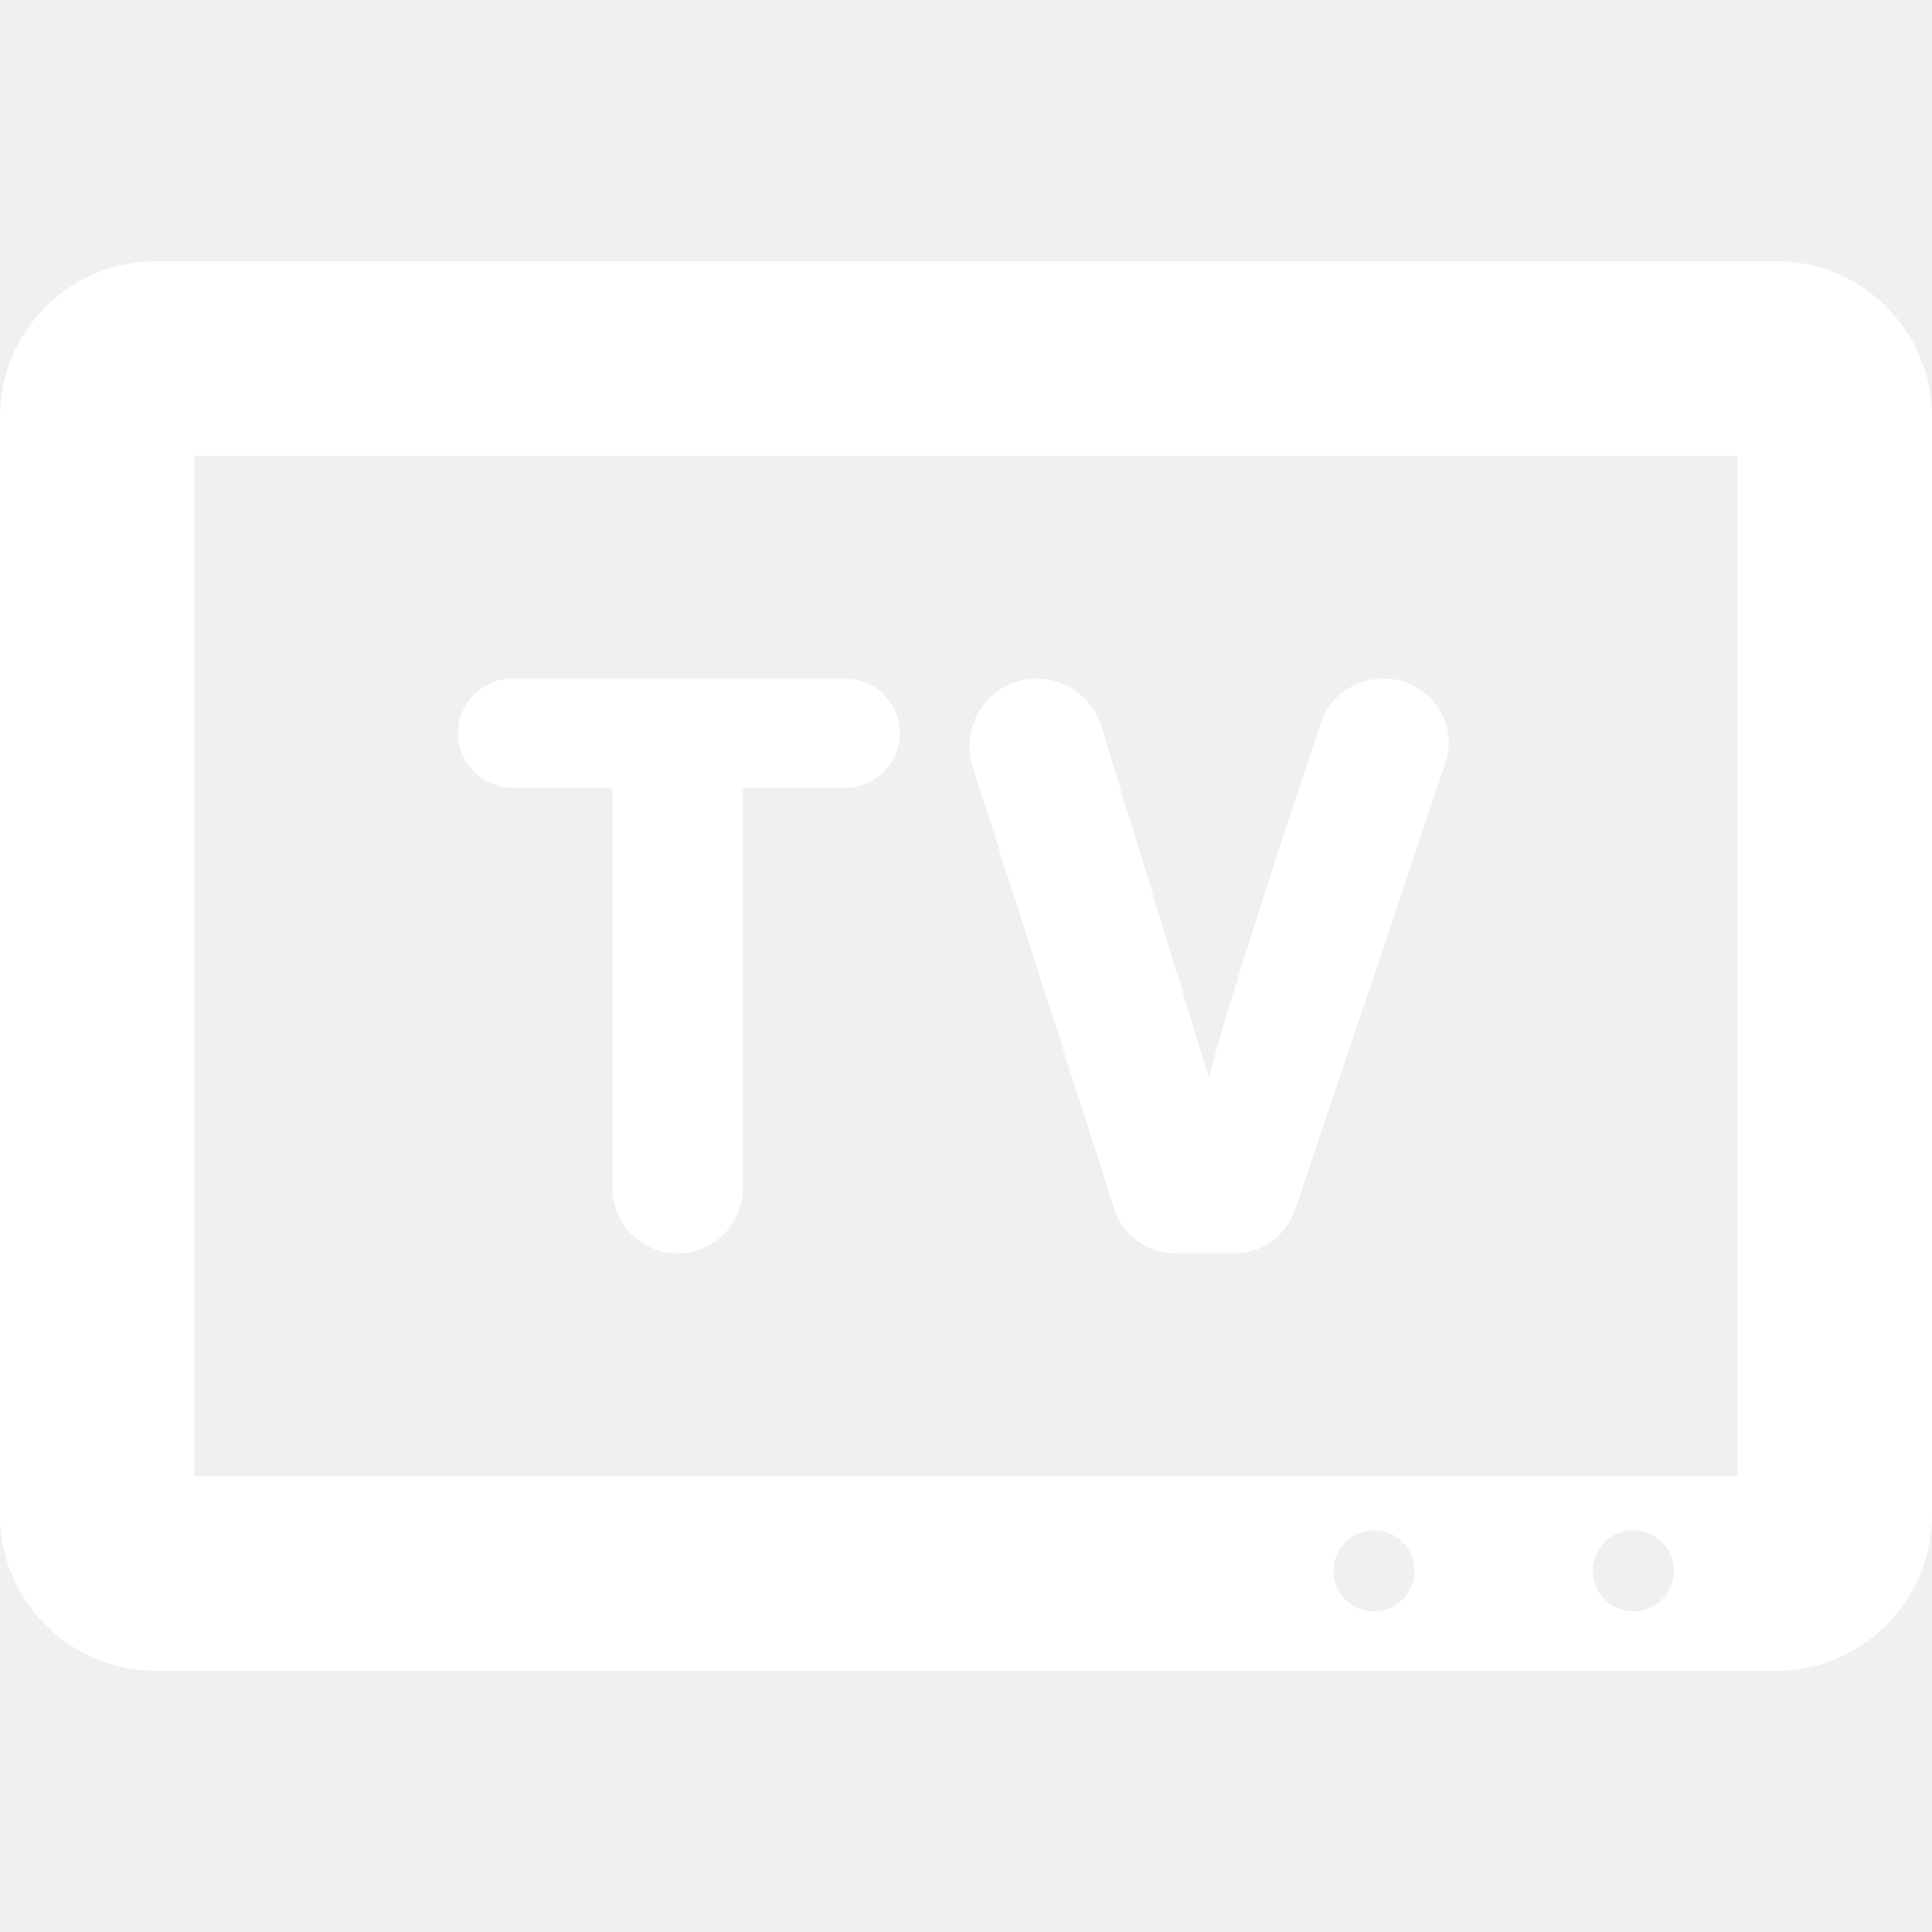
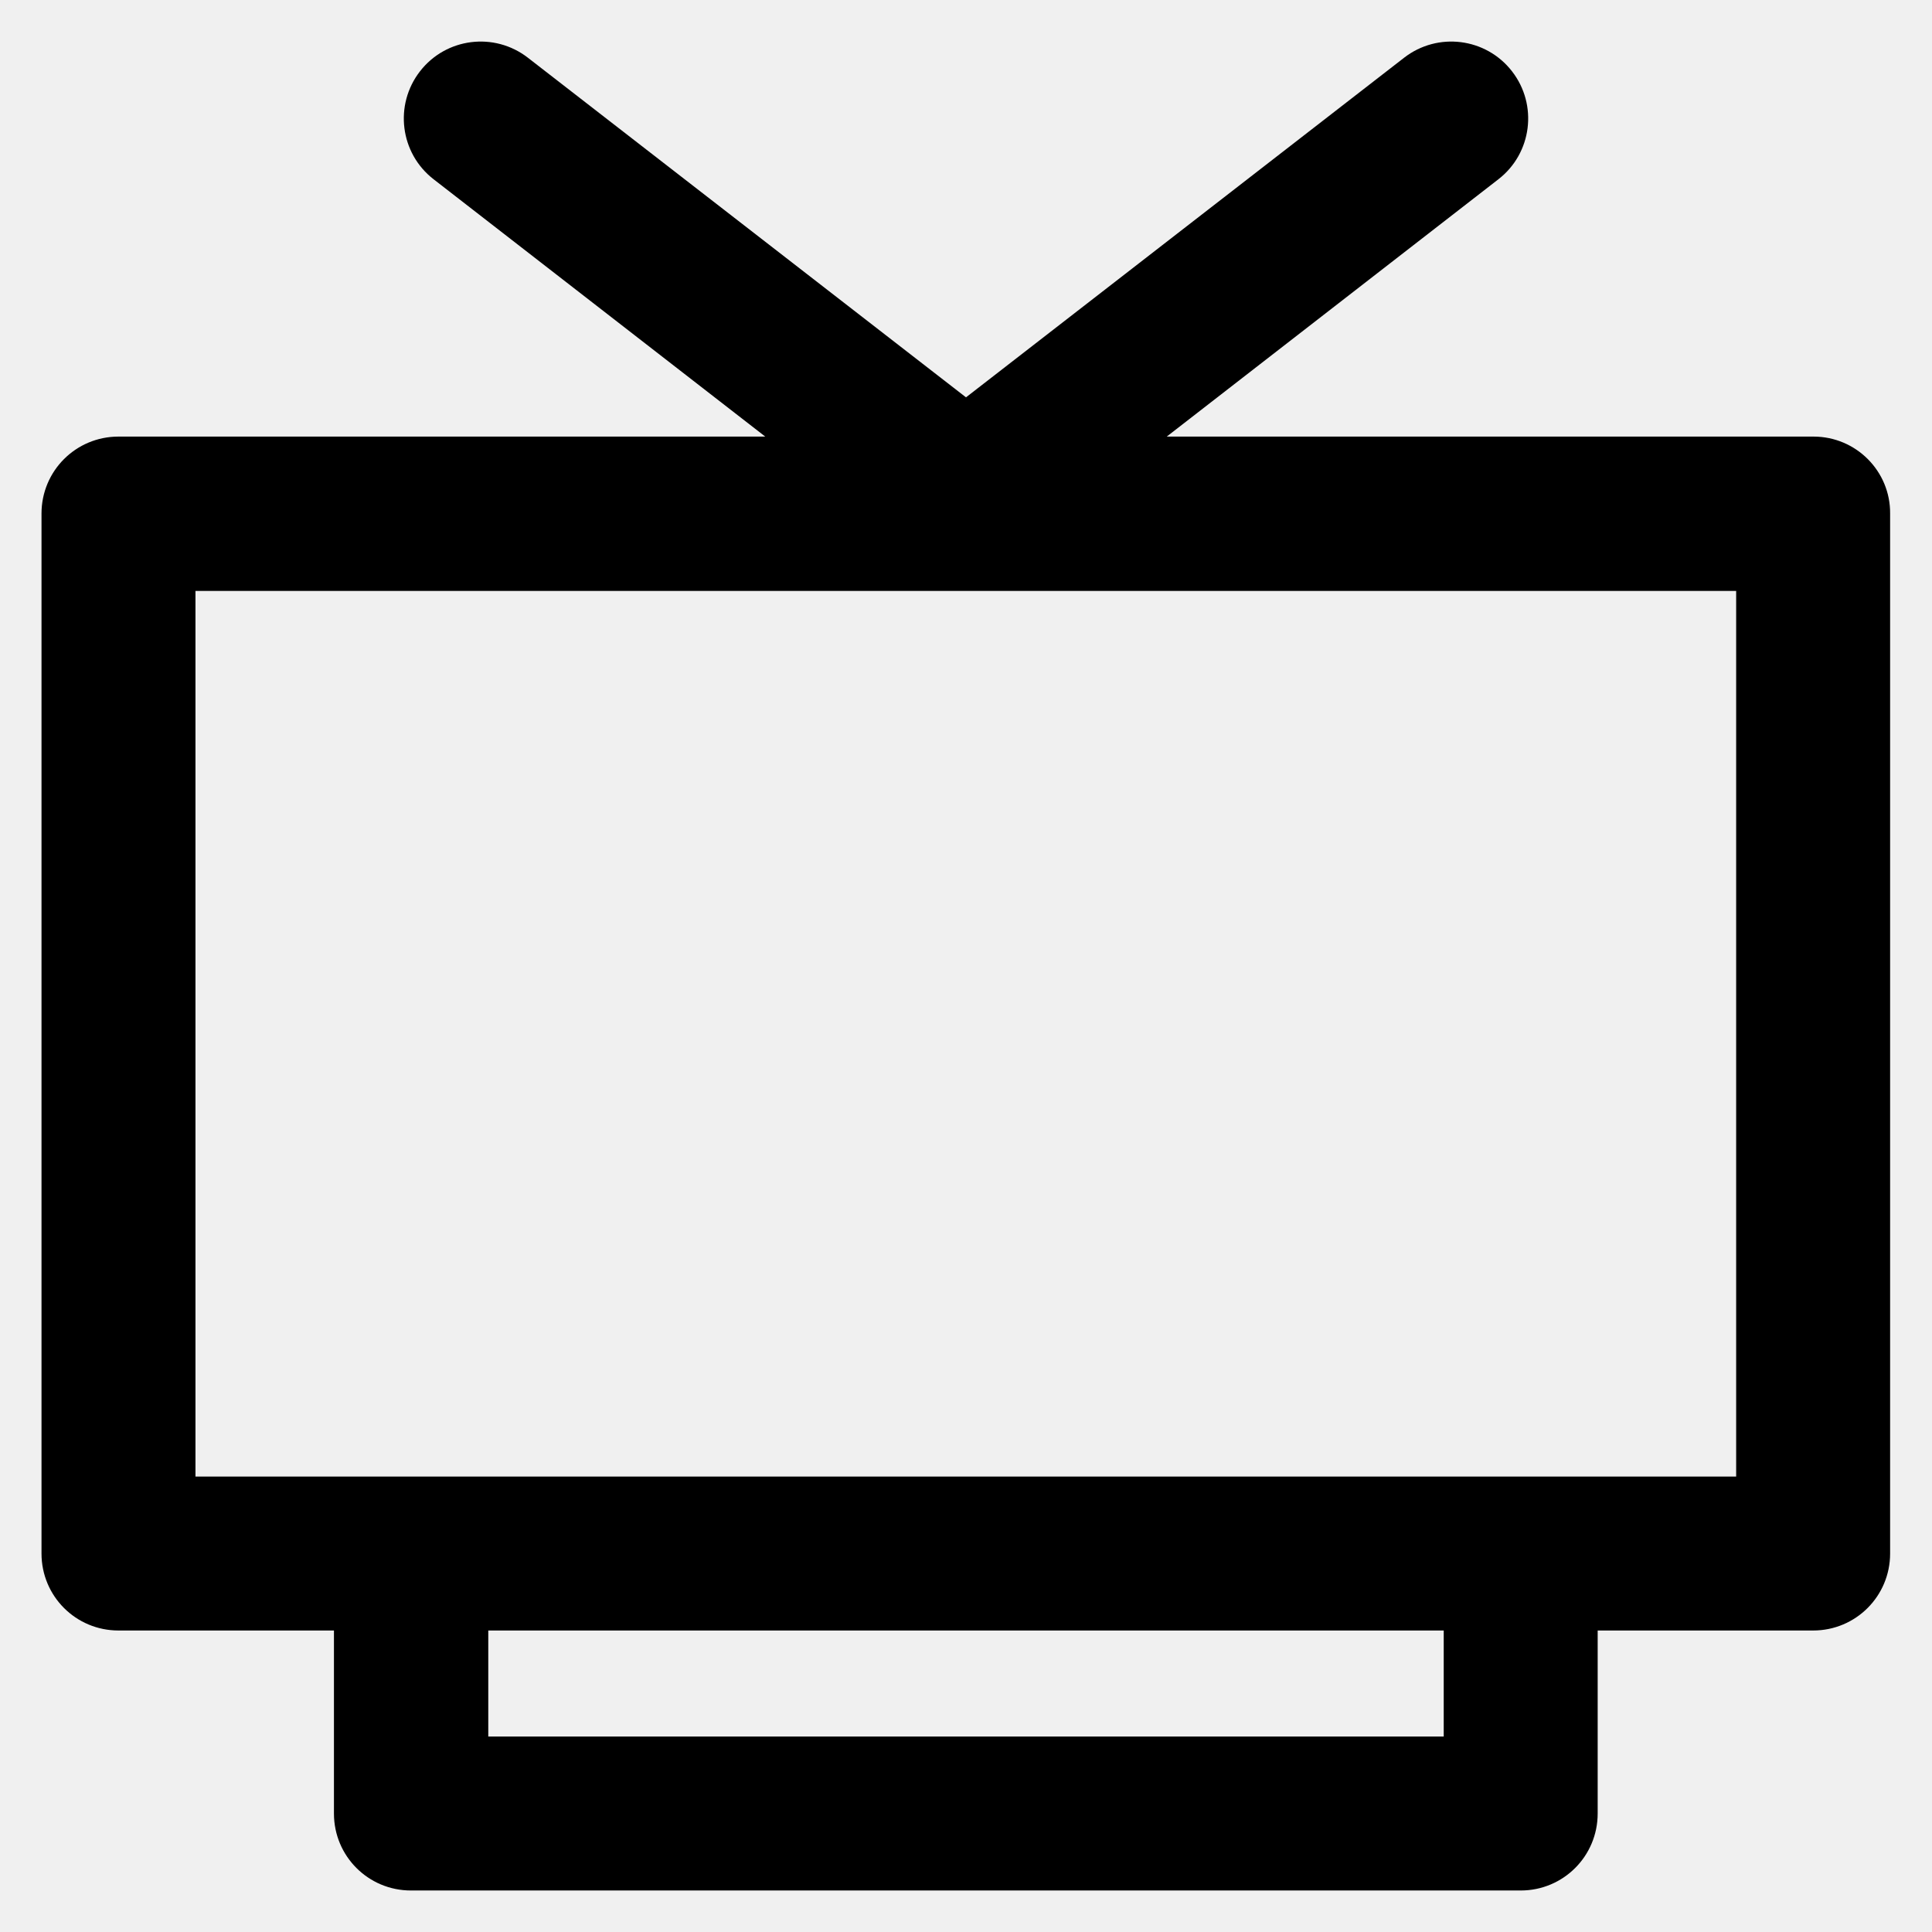
- <svg xmlns="http://www.w3.org/2000/svg" version="1.1" id="Capa_1" x="0px" y="0px" viewBox="0 0 490.387 490.387" style="enable-background:new 0 0 490.387 490.387;" xml:space="preserve" width="24px" height="24px">
-   <g id="XMLID_280_">
-     <path id="XMLID_283_" d="M450.872,66.294H39.497C17.733,66.294,0,84.014,0,105.797V384.59c0,21.781,17.733,39.503,39.497,39.503   h411.375c21.781,0,39.515-17.722,39.515-39.503V105.797C490.387,84.014,472.653,66.294,450.872,66.294z M348.751,409.006   c-5.672,0-10.286-4.604-10.286-10.287c0-5.683,4.614-10.288,10.286-10.288c5.677,0,10.293,4.605,10.293,10.288   C359.044,404.402,354.428,409.006,348.751,409.006z M414.591,409.006c-5.67,0-10.286-4.604-10.286-10.287   c0-5.683,4.616-10.288,10.286-10.288c5.679,0,10.287,4.605,10.287,10.288C424.878,404.402,420.27,409.006,414.591,409.006z    M441.004,374.712H49.384V115.673h391.62V374.712z" fill="#FFFFFF" />
-     <path id="XMLID_282_" d="M130.111,199.95h25.332v101.631c0,9.139,7.413,16.556,16.56,16.556c9.139,0,16.568-7.417,16.568-16.556   V199.95h25.964c7.649,0,13.857-6.204,13.857-13.848c0-7.651-6.208-13.855-13.857-13.855h-84.424   c-7.636,0-13.842,6.204-13.842,13.855C116.27,193.746,122.475,199.95,130.111,199.95z" fill="#FFFFFF" />
-     <path id="XMLID_281_" d="M282.815,306.782c2.168,6.767,8.477,11.355,15.575,11.355h14.85c7.031,0,13.263-4.476,15.497-11.13   l38.127-113.197c1.675-4.989,0.861-10.479-2.218-14.755c-3.068-4.276-8-6.808-13.27-6.808h-0.392   c-7.132,0-13.465,4.565-15.735,11.332c-7.89,23.542-25.495,76.691-28.343,90.225l-27.339-89.436   c-2.202-7.203-8.858-12.121-16.381-12.121c-5.466,0-10.608,2.612-13.84,7.033c-3.231,4.421-4.148,10.119-2.473,15.328   L282.815,306.782z" fill="#FFFFFF" />
+ <svg xmlns="http://www.w3.org/2000/svg" version="1.1" viewBox="0 0 512 512" enable-background="new 0 0 512 512">
+   <g>
+     <g>
+       <path d="m480.6,115.7h-171.4l87.9-68.2c8.9-6.9 10.5-19.7 3.6-28.6-6.9-8.9-19.7-10.5-28.6-3.6l-116.1,90-116.1-90c-8.9-6.9-21.7-5.3-28.6,3.6-6.9,8.9-5.3,21.7 3.6,28.6l87.9,68.2h-171.4c-11.3,0-20.4,9.1-20.4,20.4v275.6c0,11.3 9.1,20.4 20.4,20.4h57.1v48.5c0,11.3 9.1,20.4 20.4,20.4h294.1c11.3,0 20.4-9.1 20.4-20.4v-48.5h57.1c11.3,0 20.4-9.1 20.4-20.4v-275.6c0.1-11.2-9-20.4-20.3-20.4zm-98,344.5h-253.2v-28.1h253.2v28.1zm77.6-68.9h-408.4v-234.7h408.3v234.7z" />
+     </g>
  </g>
-   <g>
- </g>
-   <g>
- </g>
-   <g>
- </g>
-   <g>
- </g>
-   <g>
- </g>
-   <g>
- </g>
-   <g>
- </g>
-   <g>
- </g>
-   <g>
- </g>
-   <g>
- </g>
-   <g>
- </g>
-   <g>
- </g>
-   <g>
- </g>
-   <g>
- </g>
-   <g>
- </g>
</svg>
